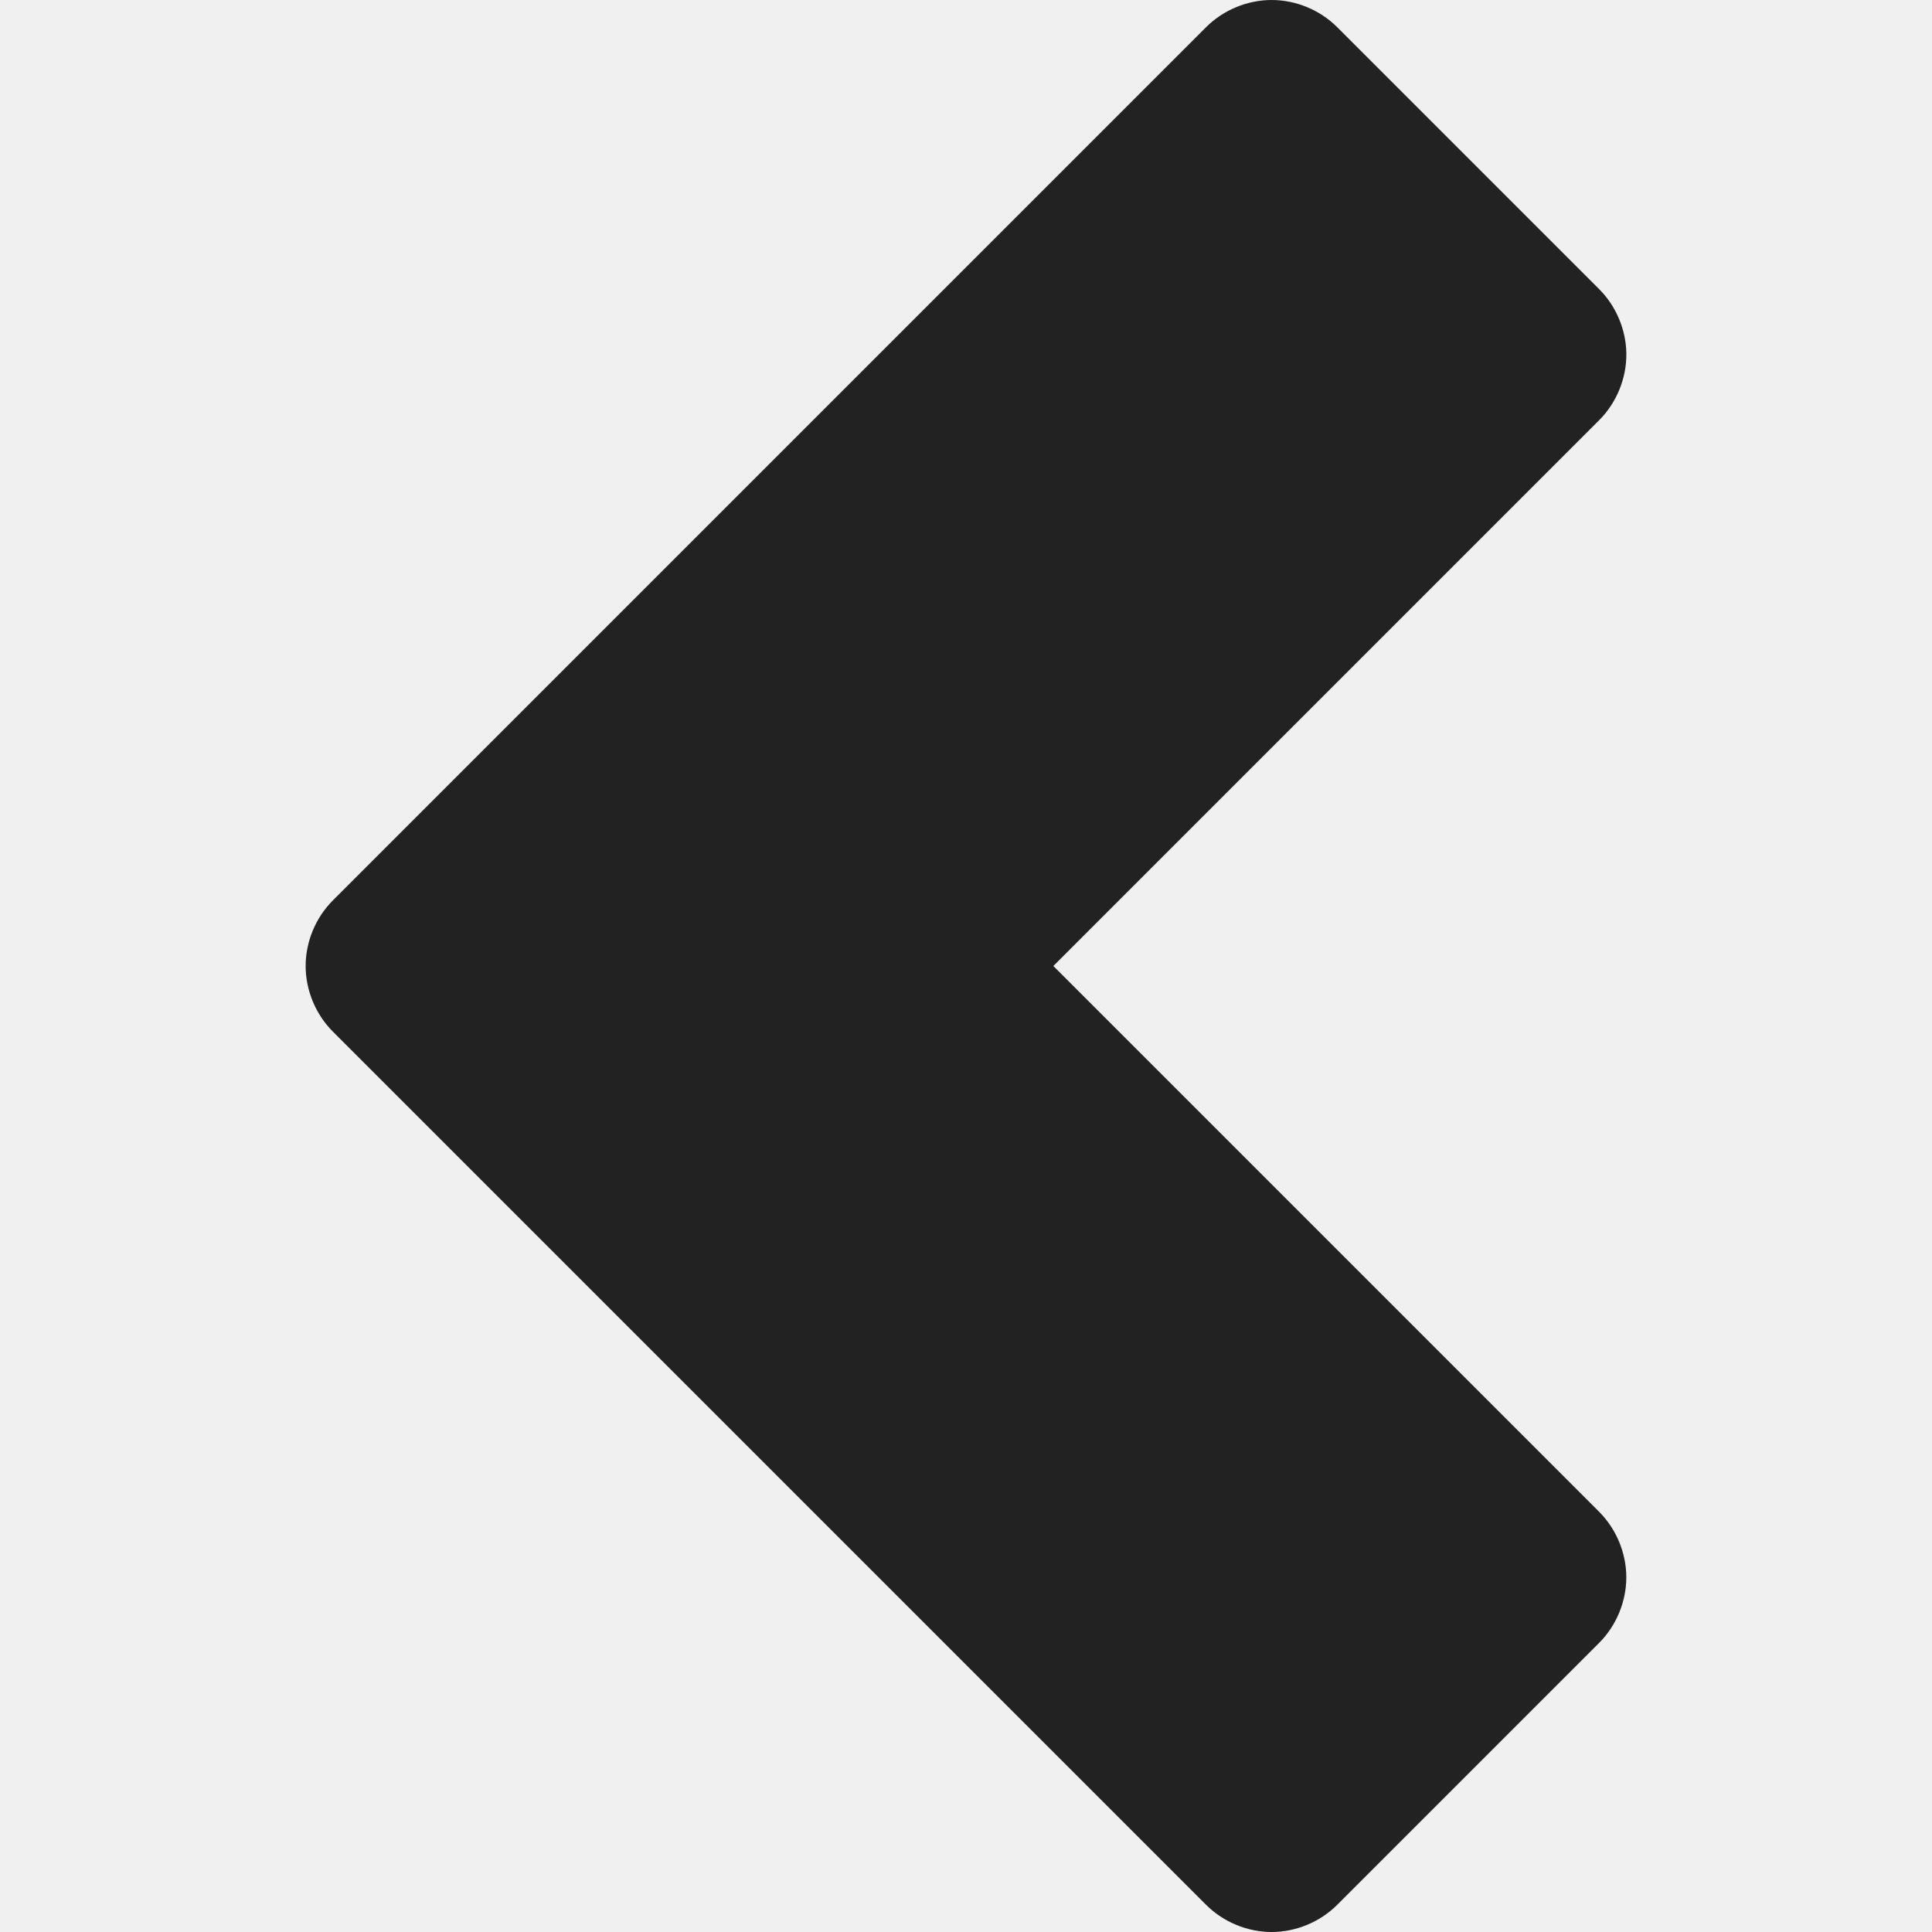
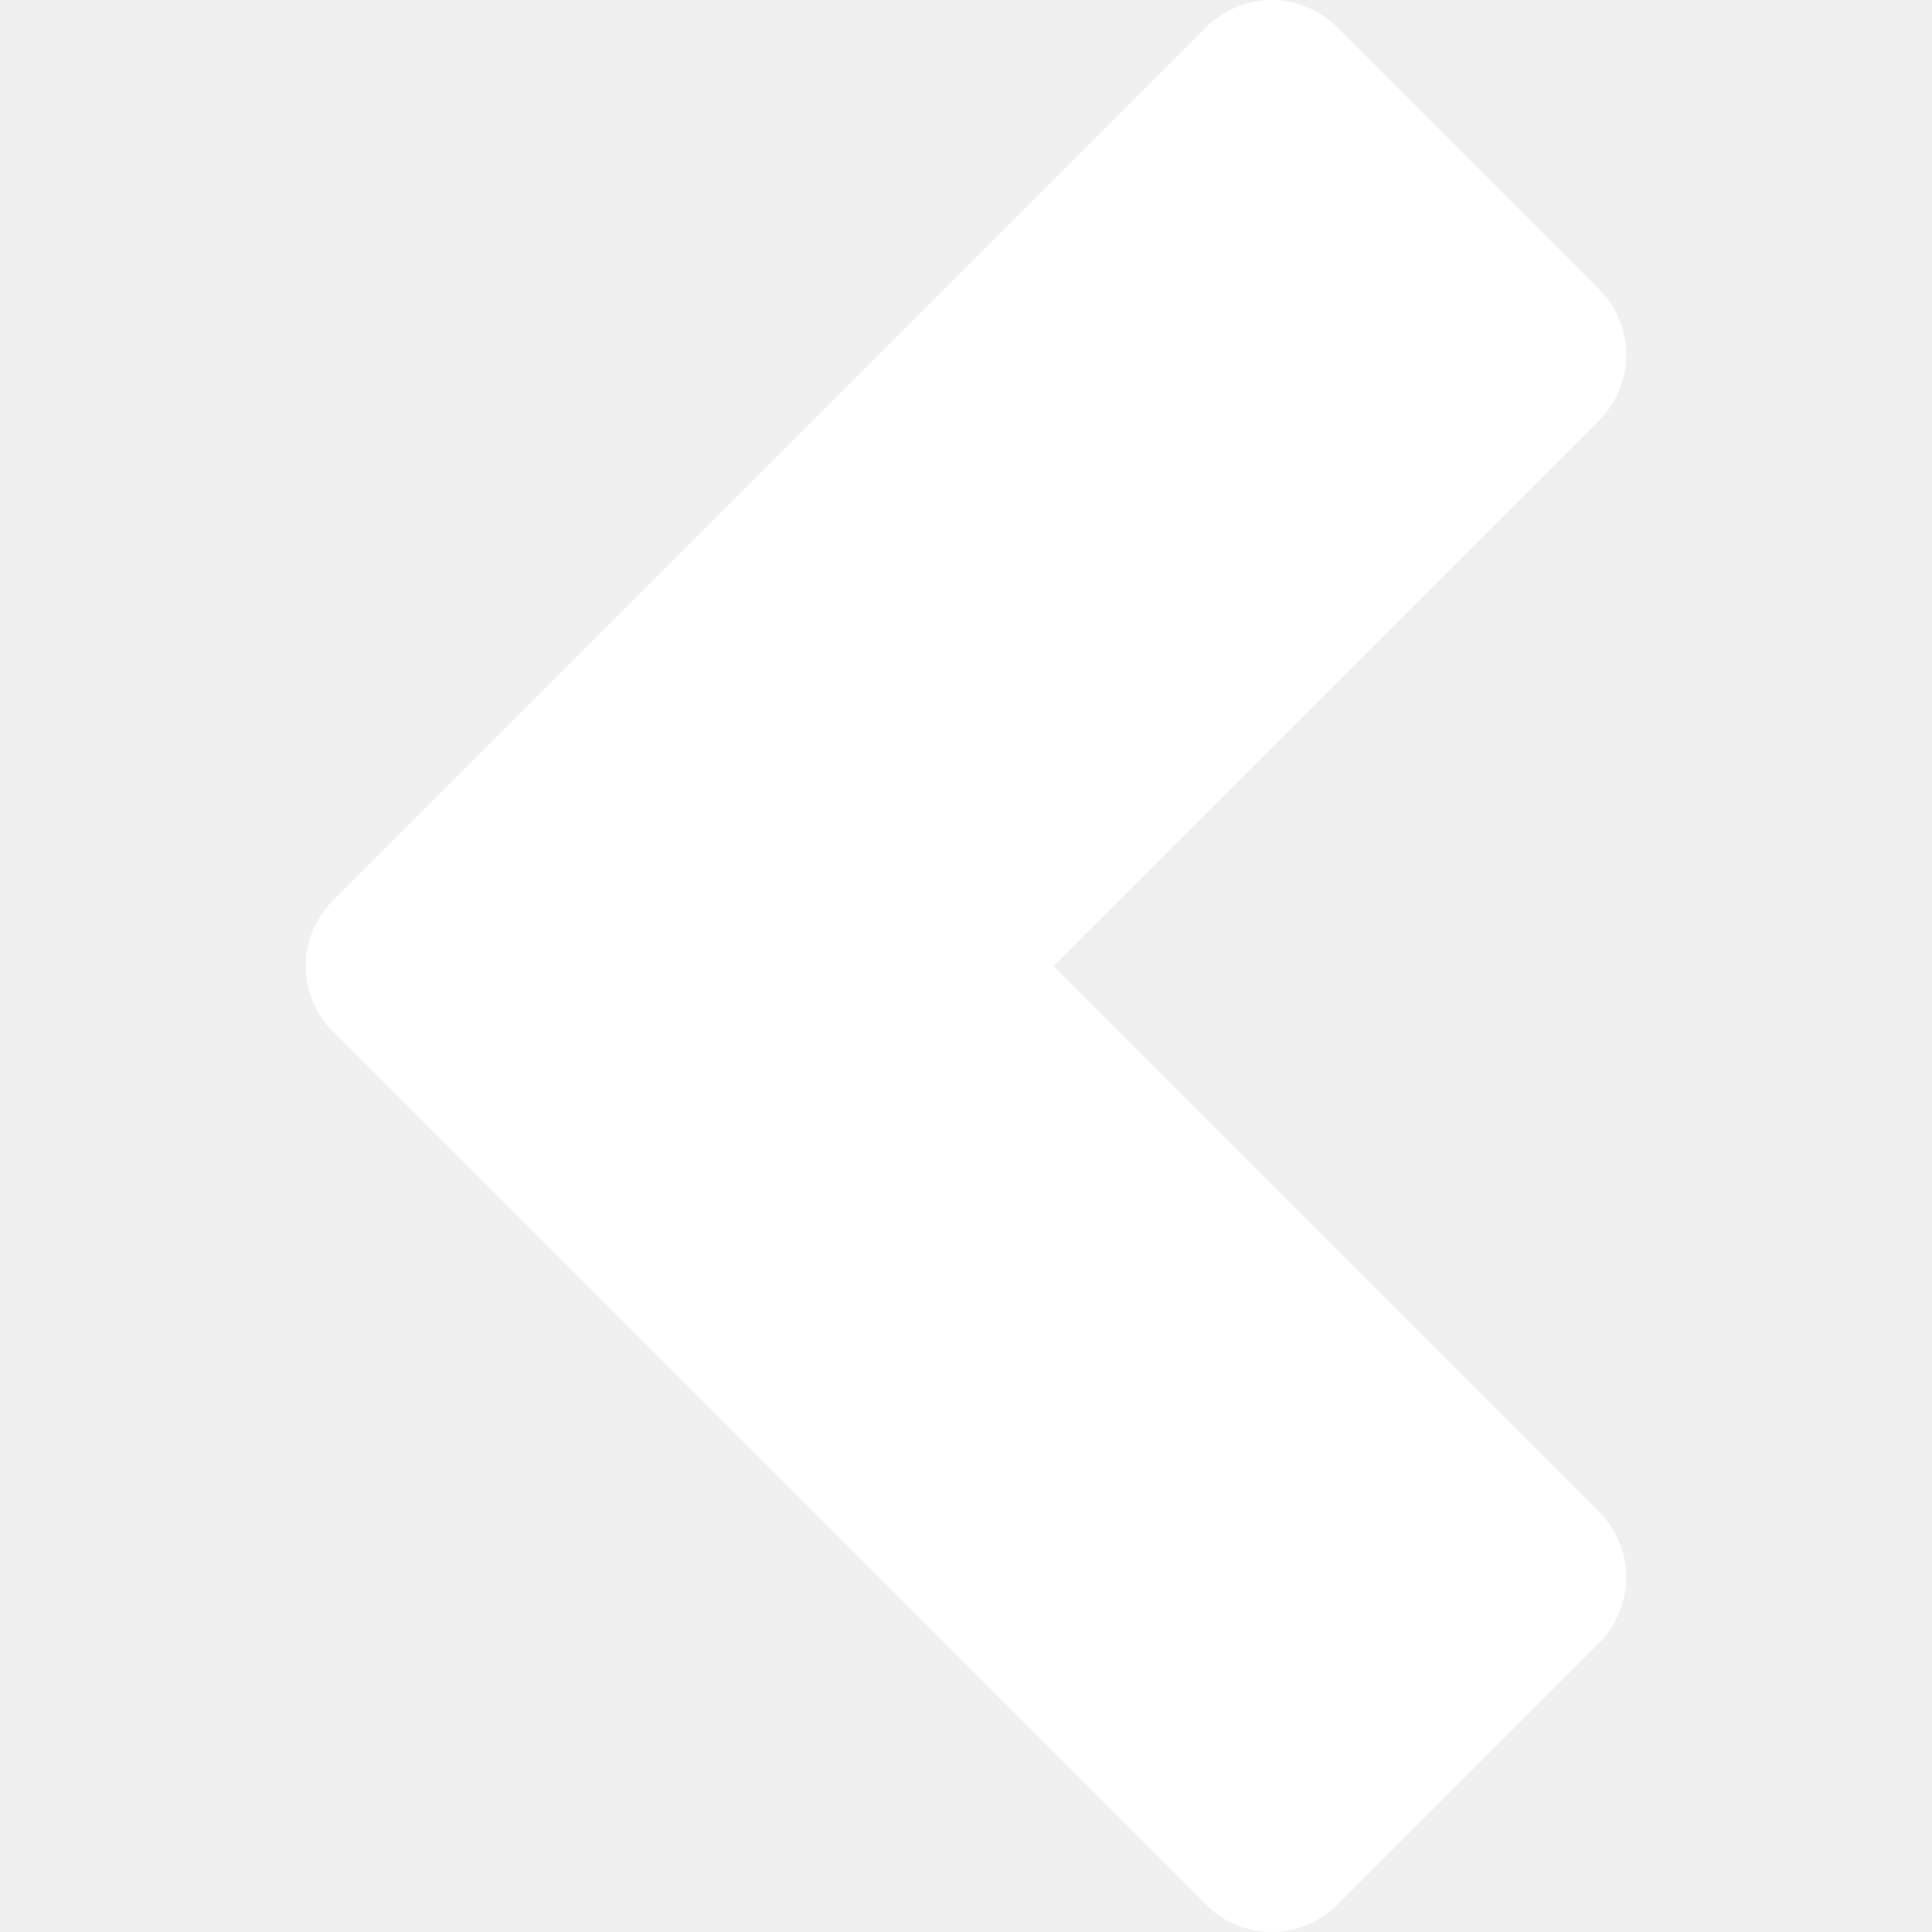
<svg xmlns="http://www.w3.org/2000/svg" version="1.1" id="Capa_1" x="0px" y="0px" viewBox="0 0 405.456 405.456" style="enable-background:new 0 0 405.456 405.456;" xml:space="preserve">
  <g>
-     <path style="fill:#222222;" d="M341.31,74.135c-0.078-4.985-2.163-9.911-5.688-13.438l-55-55C277.023,2.096,271.963,0,266.872,0   s-10.151,2.096-13.75,5.697L69.841,188.978c-3.601,3.599-5.697,8.659-5.697,13.75s2.096,10.151,5.697,13.75l183.281,183.281   c3.599,3.601,8.659,5.697,13.75,5.697s10.151-2.096,13.75-5.697l55-55c3.591-3.598,5.681-8.651,5.681-13.734   s-2.09-10.136-5.681-13.734L221.06,202.728L335.622,88.166C339.287,84.499,341.387,79.318,341.31,74.135L341.31,74.135z" />
+     <path style="fill:#fff;" d="M341.31,74.135c-0.078-4.985-2.163-9.911-5.688-13.438l-55-55C277.023,2.096,271.963,0,266.872,0   s-10.151,2.096-13.75,5.697L69.841,188.978c-3.601,3.599-5.697,8.659-5.697,13.75s2.096,10.151,5.697,13.75l183.281,183.281   c3.599,3.601,8.659,5.697,13.75,5.697s10.151-2.096,13.75-5.697l55-55c3.591-3.598,5.681-8.651,5.681-13.734   s-2.09-10.136-5.681-13.734L221.06,202.728L335.622,88.166C339.287,84.499,341.387,79.318,341.31,74.135L341.31,74.135z" />
  </g>
  <g>
</g>
  <g>
</g>
  <g>
</g>
  <g>
</g>
  <g>
</g>
  <g>
</g>
  <g>
</g>
  <g>
</g>
  <g>
</g>
  <g>
</g>
  <g>
</g>
  <g>
</g>
  <g>
</g>
  <g>
</g>
  <g>
</g>
</svg>
